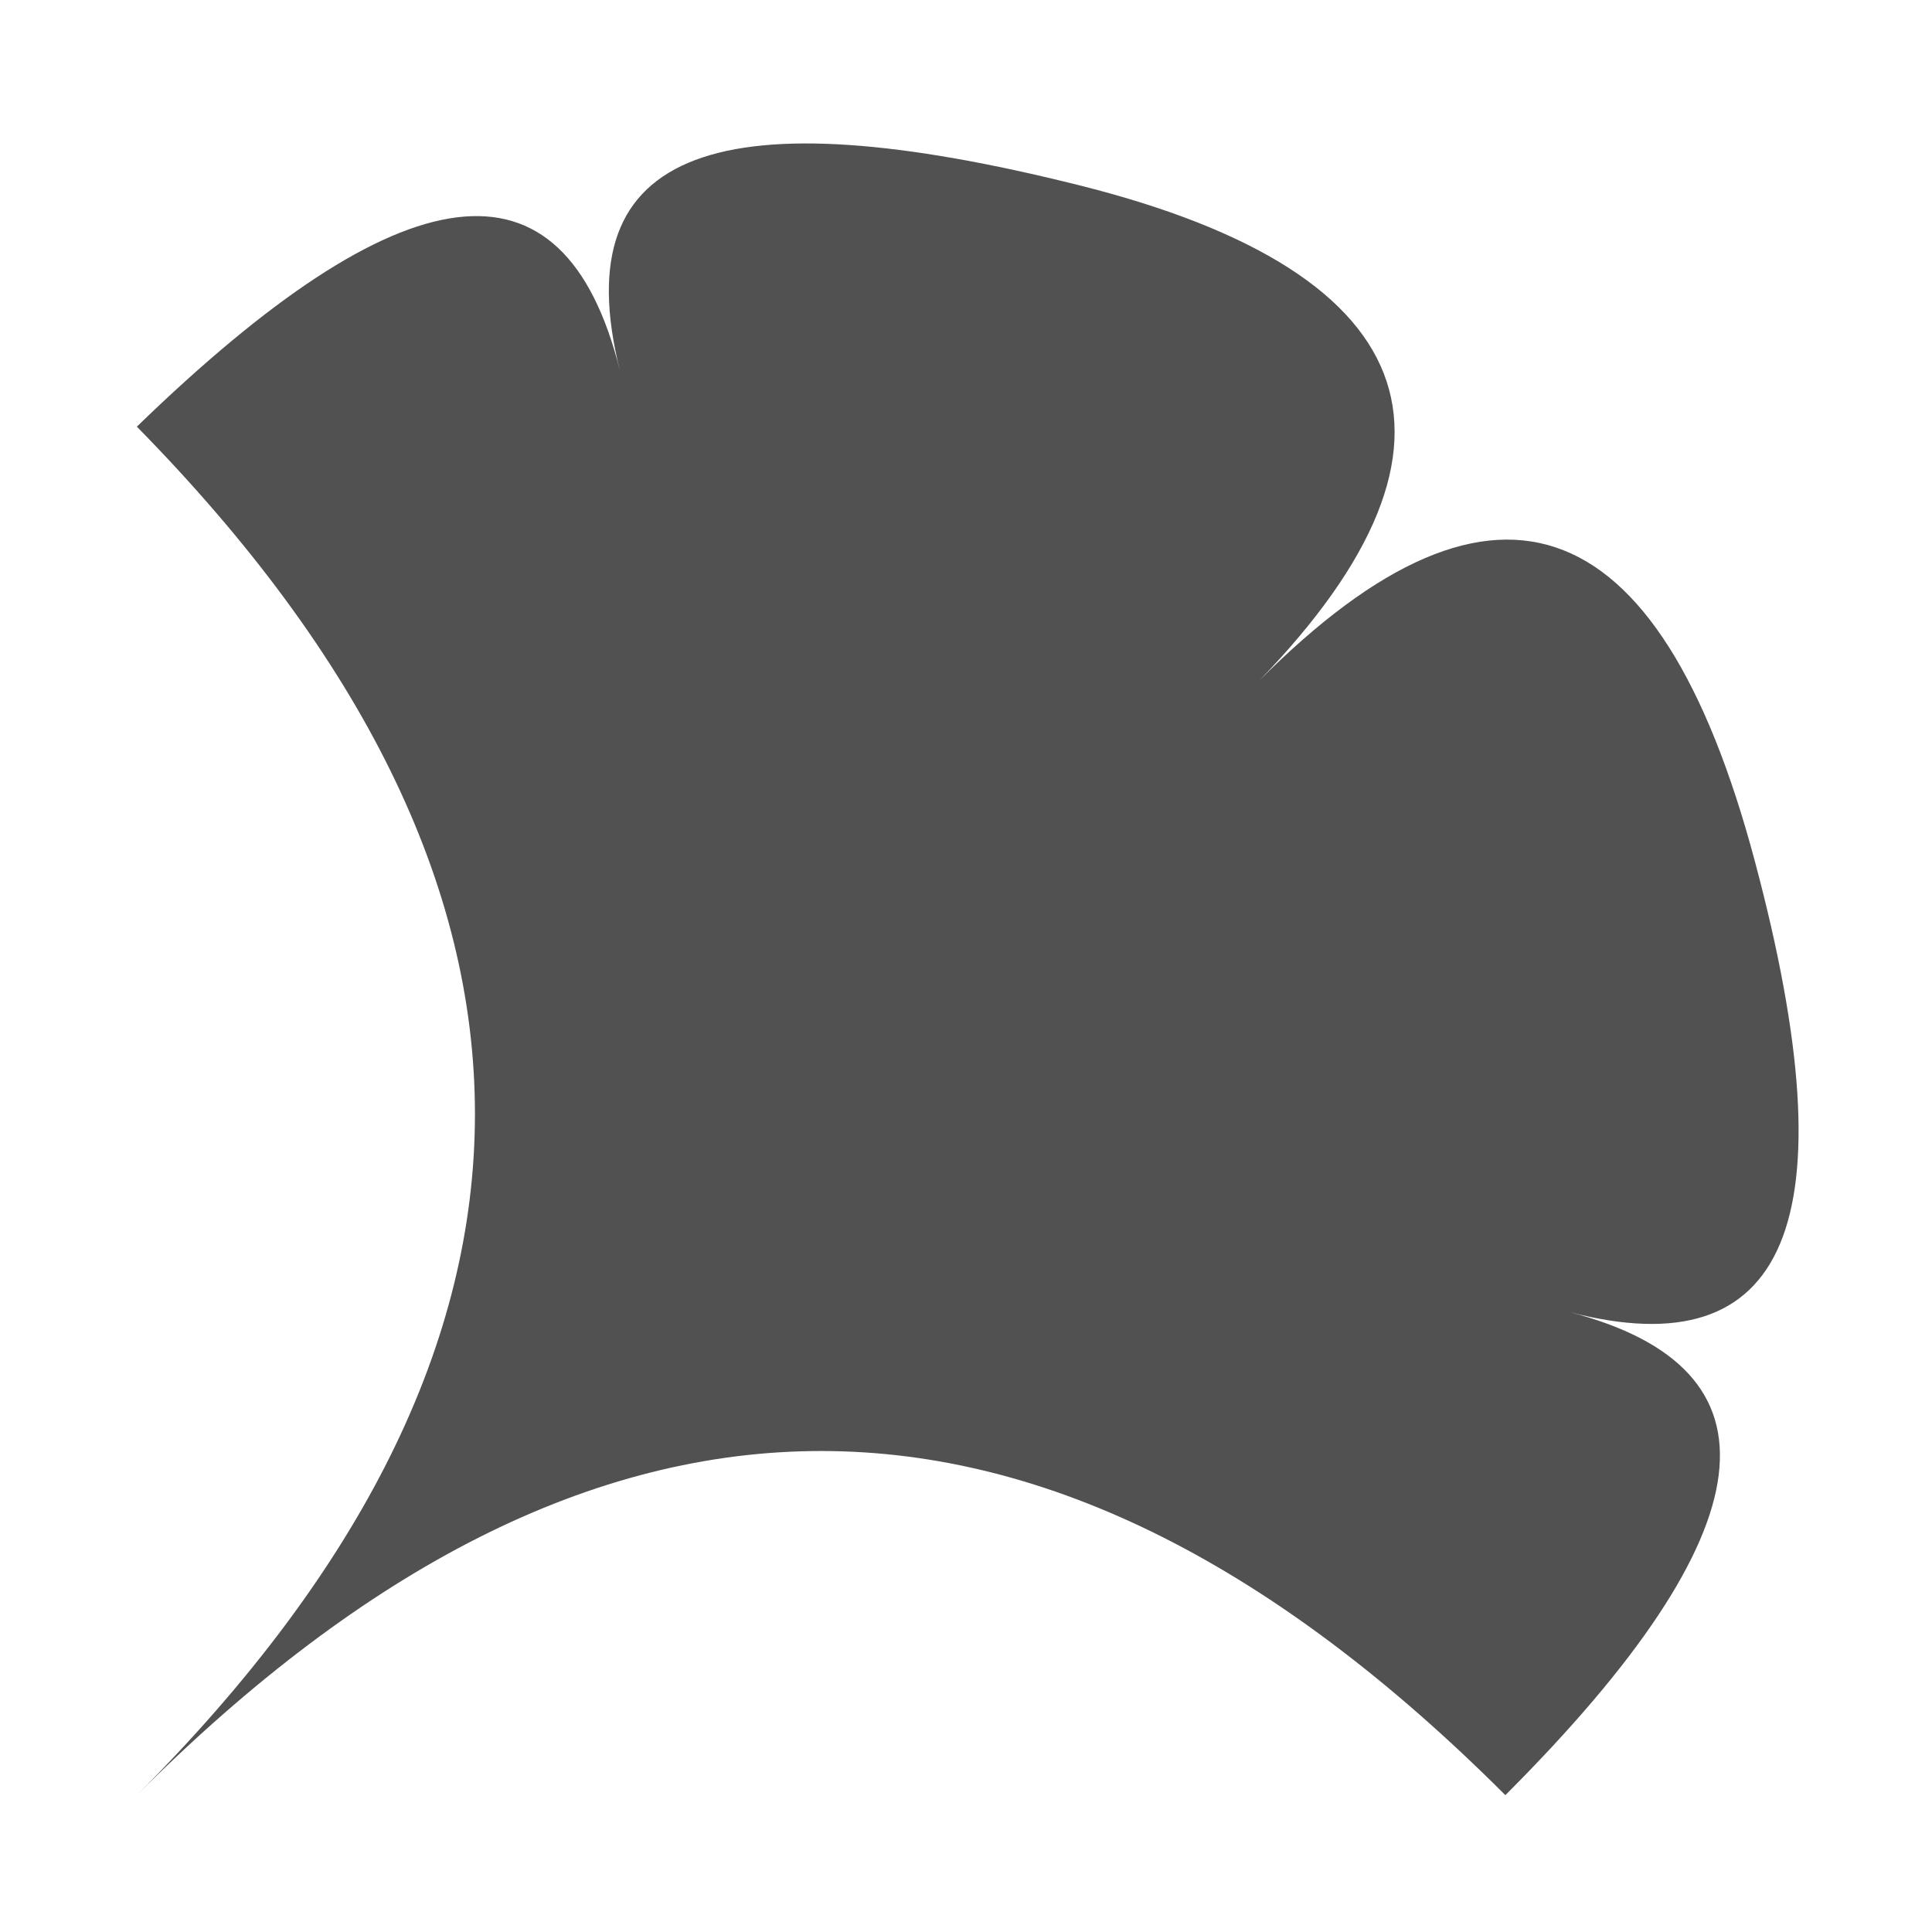
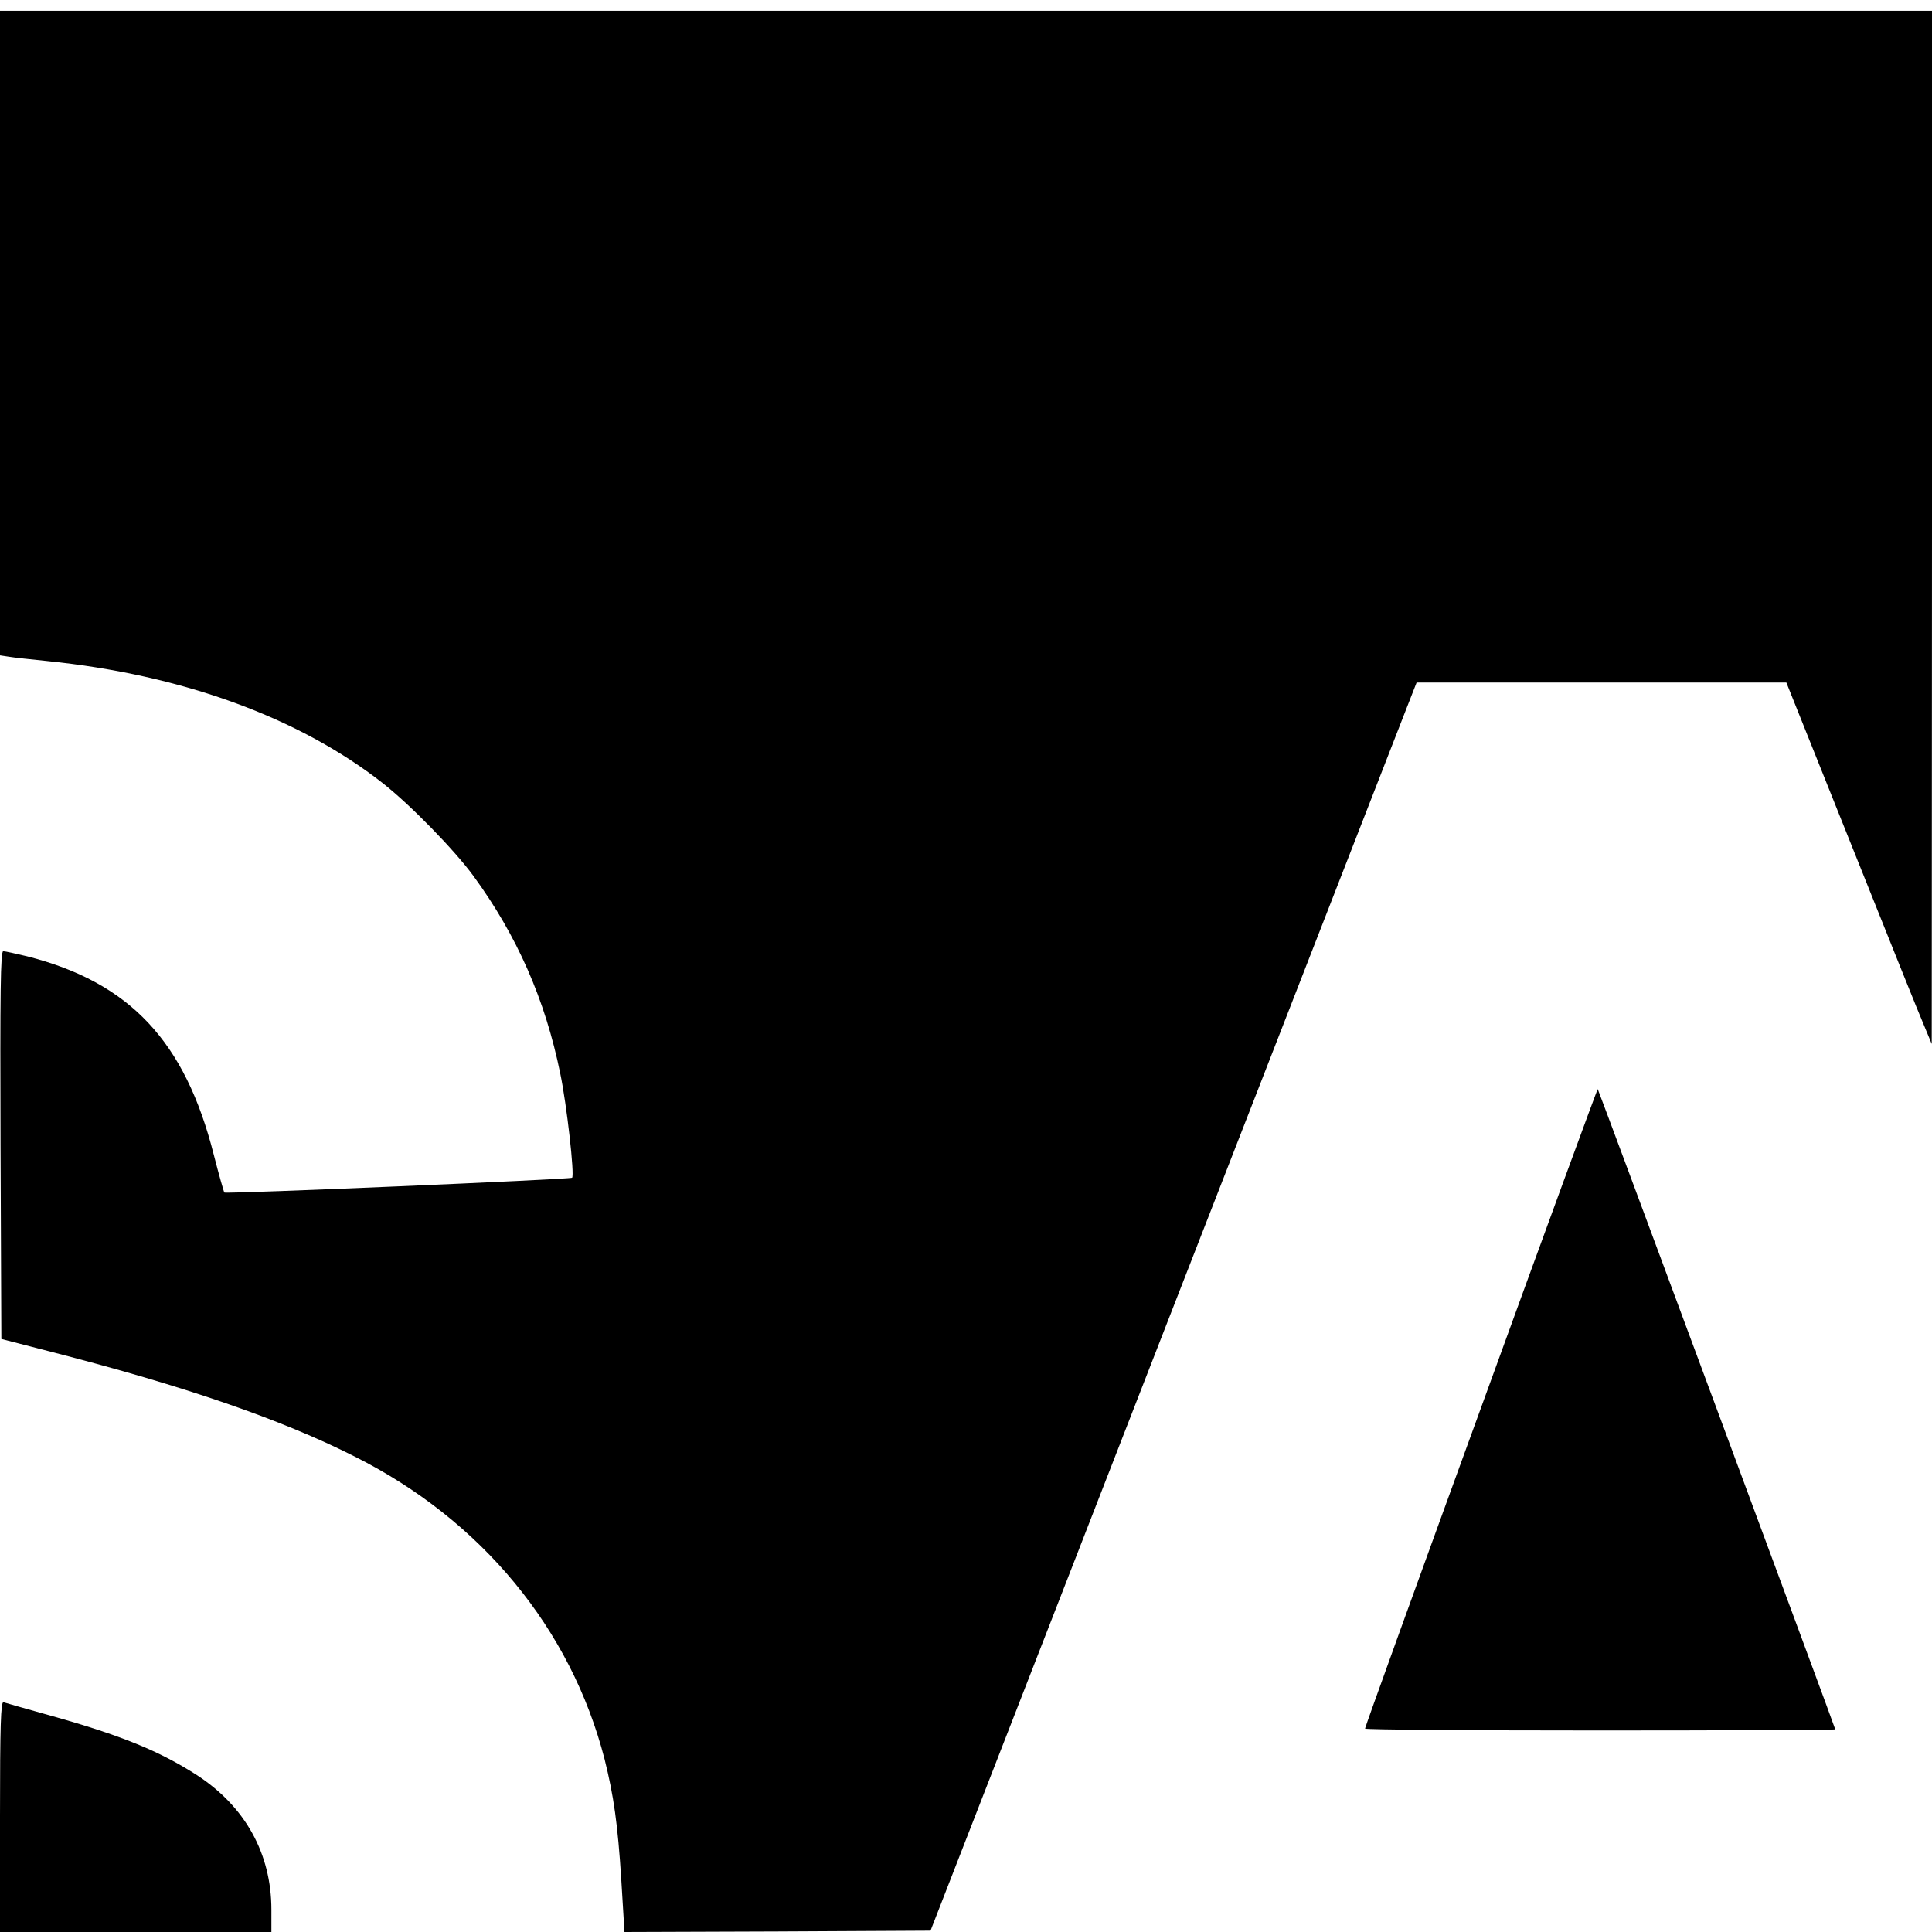
- <svg xmlns="http://www.w3.org/2000/svg" version="1.1" x="0px" y="0px" width="24px" height="24px" viewBox="0 0 24 24">
-   <style type="text/css">
- 	.st0{fill:#515151;}
- </style>
-   <path class="st0" d="M1.7,22.3c5.7-5.7,11.3-5.7,17,0c3.3-3.3,3.5-5.3,0.8-6c2.7,0.7,3.5-1.1,2.3-5.6s-3.3-5.2-6.3-2.1  c3-3,2.3-5.2-2.1-6.3S7,1.8,7.7,4.6C7,1.8,5,2.1,1.7,5.3C7.3,11,7.3,16.7,1.7,22.3" />
+ <svg xmlns="http://www.w3.org/2000/svg" version="1.0" width="719pt" height="719pt" viewBox="0 0 719 719" preserveAspectRatio="xMidYMid meet">
+   <g transform="translate(0,719) scale(0.1,-0.1)" fill="#000000" stroke="none">
+     <path d="M0 5950 l0 -1199 33 -5 c17 -3 82 -10 142 -16 502 -51 938 -210 1250 -455 102 -80 266 -248 337 -345 162 -222 267 -460 323 -735 24 -114 54 -380 44 -388 -6 -6 -1289 -61 -1294 -55 -2 2 -20 65 -39 139 -107 424 -313 643 -695 740 -42 10 -82 19 -89 19 -10 0 -12 -148 -10 -722 l3 -721 190 -49 c490 -126 851 -250 1124 -388 473 -237 806 -642 931 -1127 34 -136 49 -242 62 -446 l12 -197 570 2 569 3 868 2230 c478 1227 885 2272 905 2323 l36 92 688 0 688 0 243 -607 c134 -335 255 -637 271 -673 l27 -65 1 1923 0 1922 -3595 0 -3595 0 0 -1200z" />
+     <path d="M5512 1952 c-238 -653 -432 -1190 -432 -1195 0 -4 394 -7 875 -7 481 0 875 2 875 4 0 5 -881 2380 -884 2383 -1 2 -197 -532 -434 -1185z" />
+     <path d="M0 430 l0 -430 505 0 505 0 0 83 c0 209 -98 385 -279 502 -139 89 -281 147 -542 220 -90 25 -170 48 -176 50 -10 3 -13 -86 -13 -425z" />
+   </g>
</svg>
